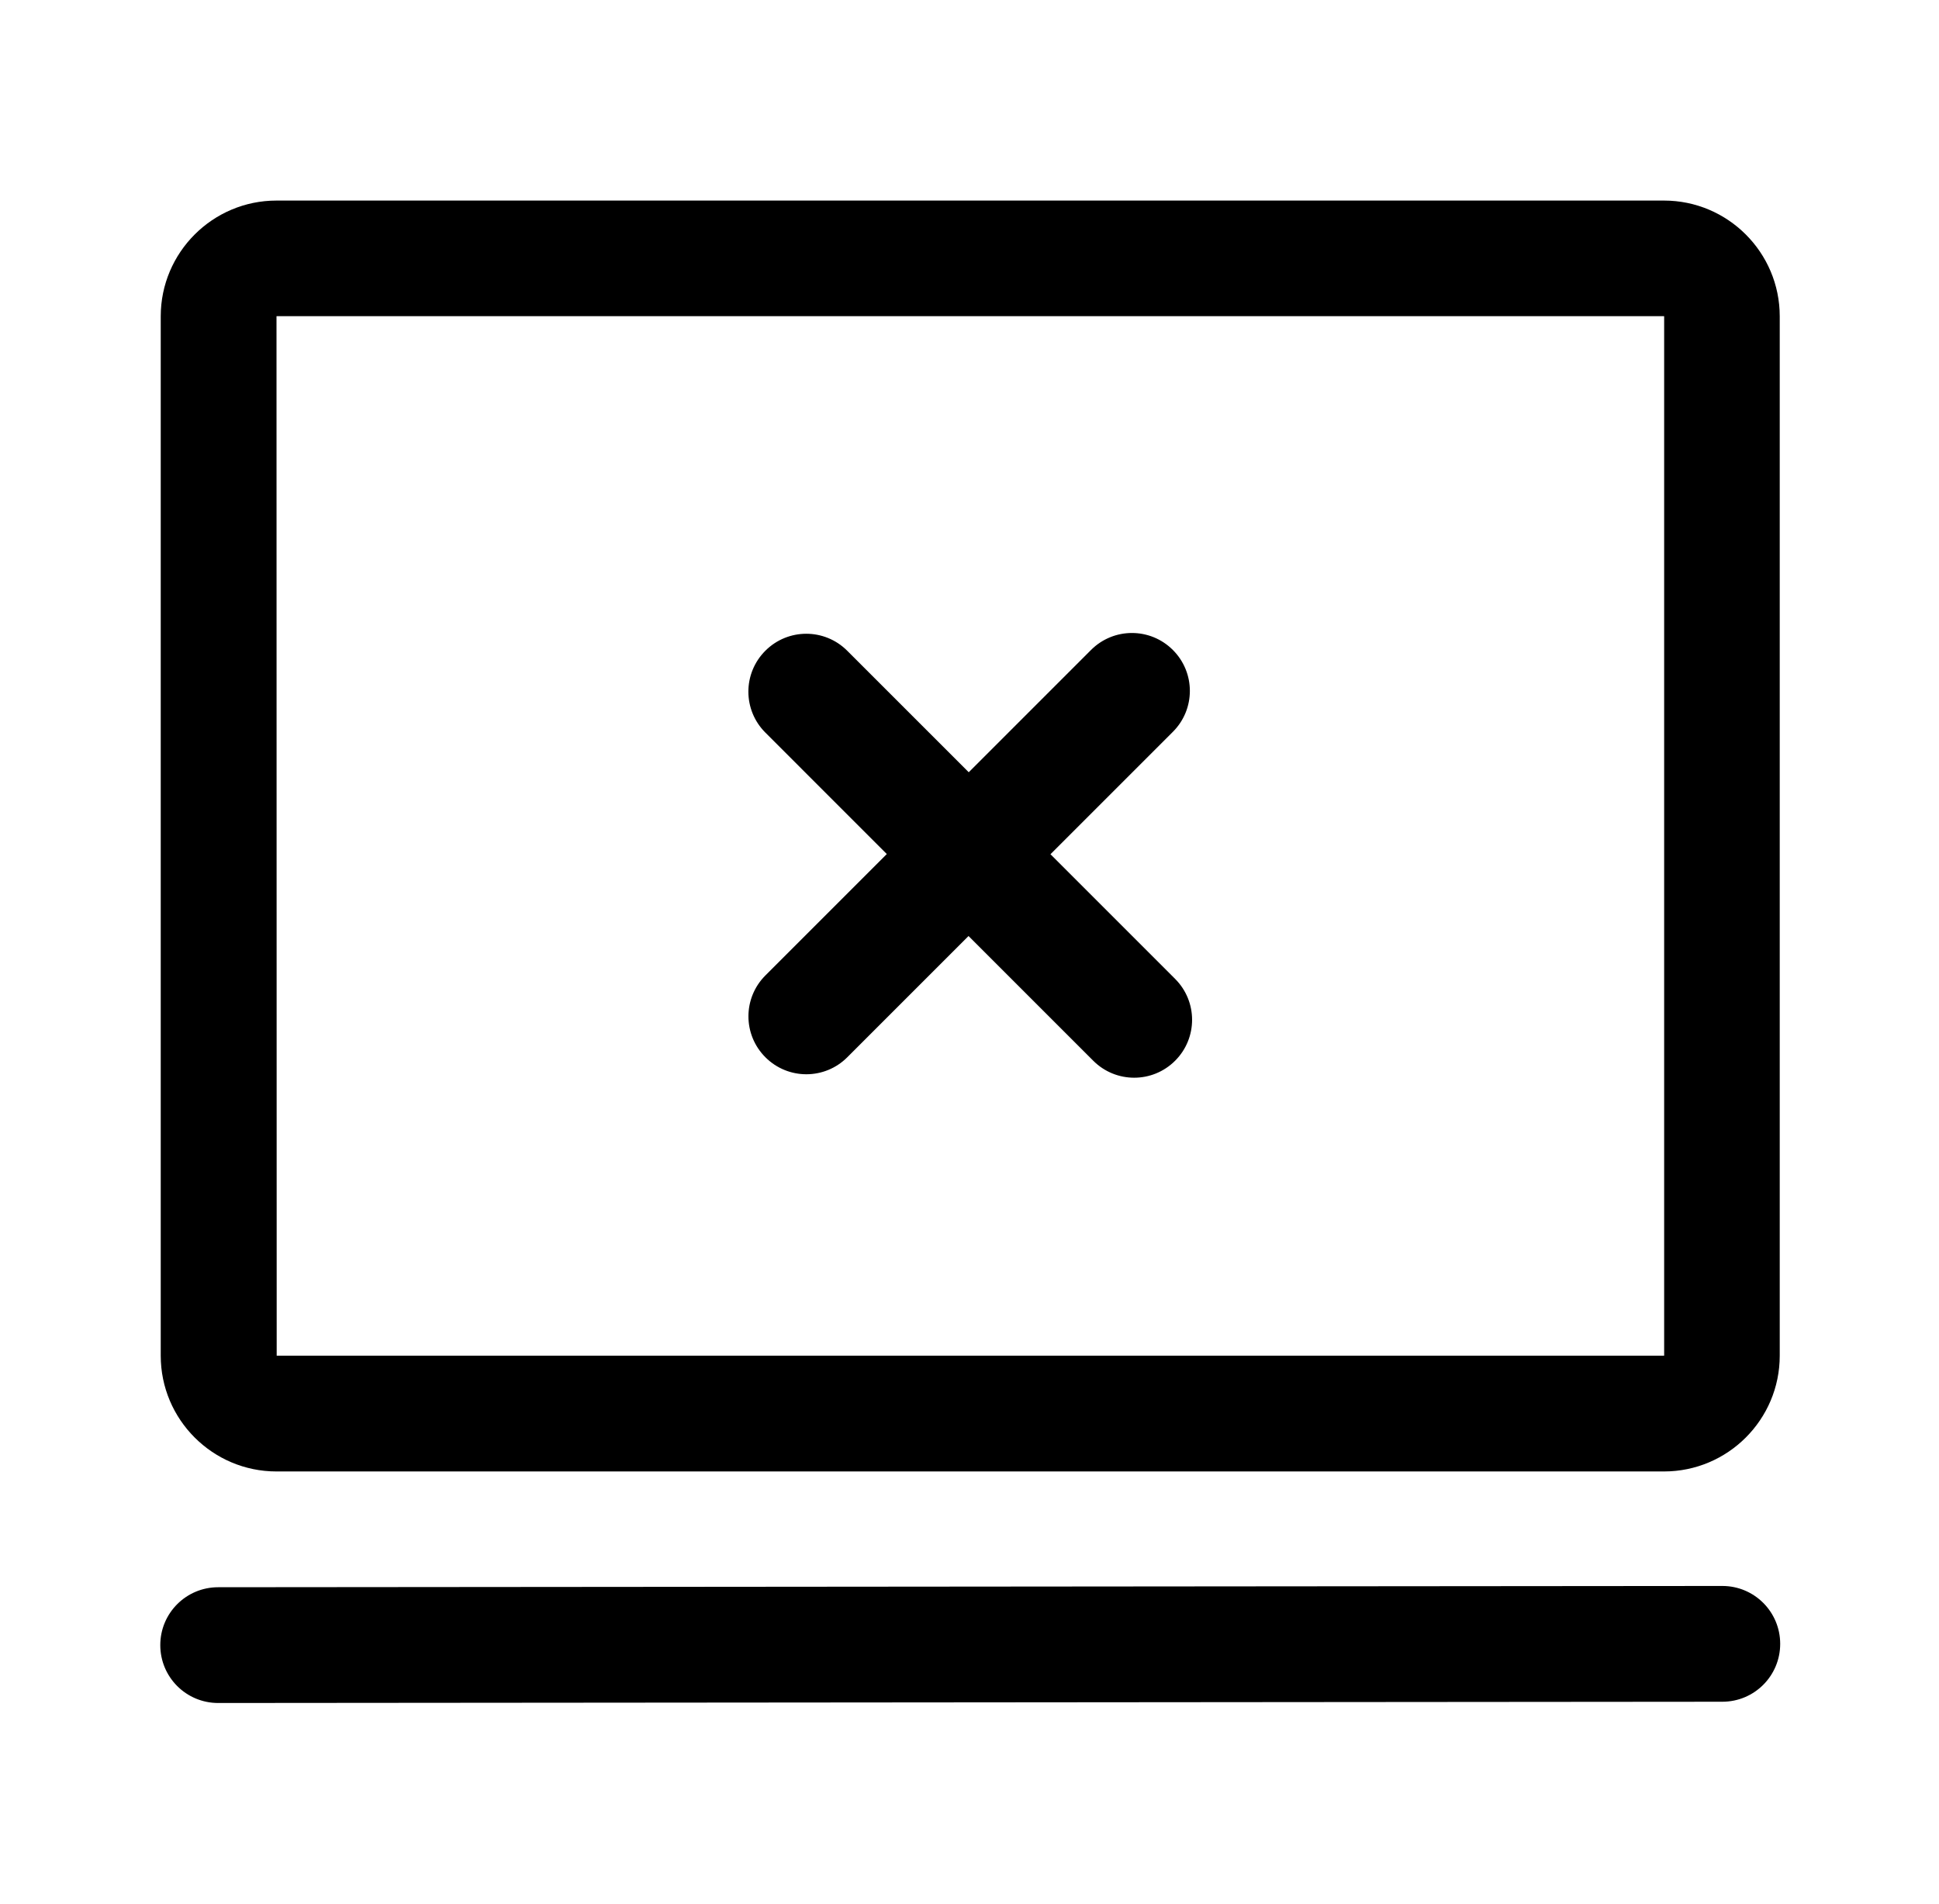
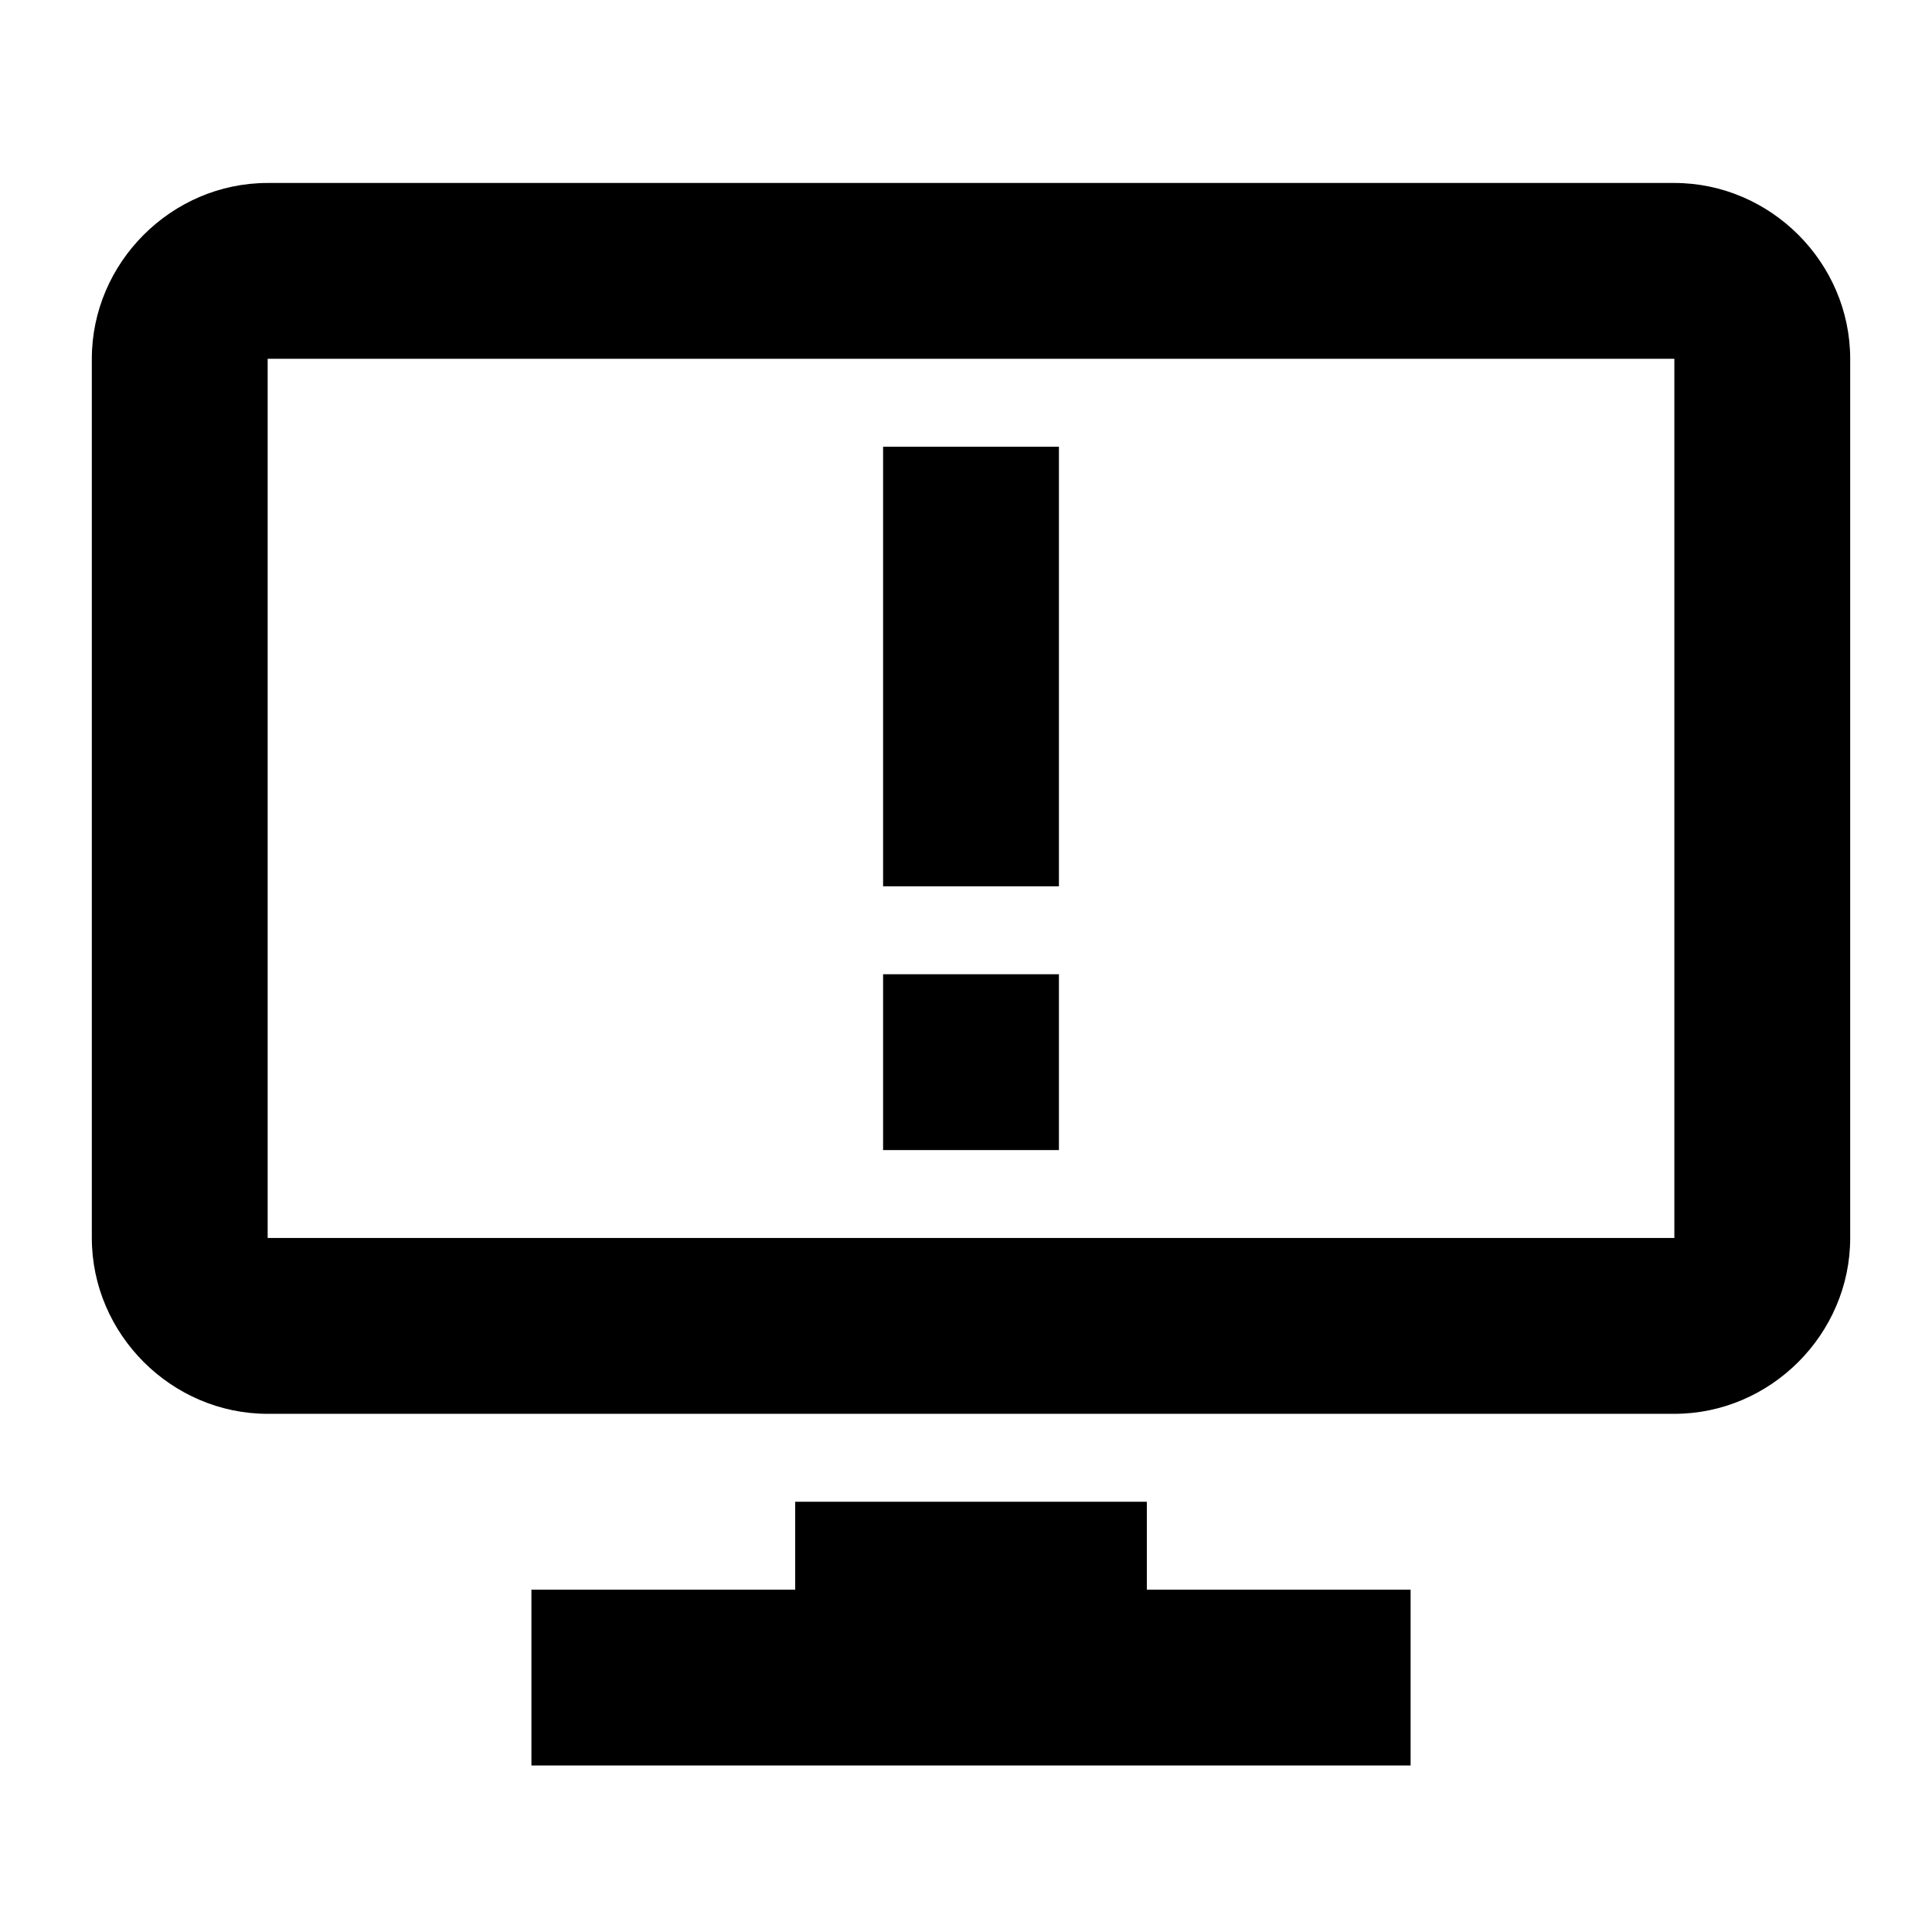
- <svg xmlns="http://www.w3.org/2000/svg" t="1727420104024" class="icon" viewBox="0 0 1043 1024" version="1.1" p-id="22599" width="16.297" height="16">
-   <path d="M895.061 791.554H148.73c-34.346 0-62.274-27.923-62.274-62.274v-559.114c0-34.346 27.928-62.274 62.274-62.274h746.331c34.351 0 62.274 27.928 62.274 62.274v559.114c0 34.351-27.923 62.274-62.274 62.274z m-746.231-62.274h746.231l0.1-0.095V170.167l-0.1-0.095h-746.231l-0.1 0.095 0.1 559.114c-0.1 0-0.1 0 0 0z m0 0" p-id="22600" />
-   <path d="M564.877 459.352l67.222 67.222c12.179 12.179 12.183 31.856 0.004 44.035-12.179 12.179-31.859 12.178-44.038-0.001l-67.084-67.084-65.227 65.227c-12.179 12.179-31.853 12.179-44.032 0-12.179-12.179-12.181-31.855-0.002-44.034l65.227-65.227c24.223-24.358 63.712-24.358 87.931-0.137z" p-id="22601" />
-   <path d="M630.902 393.677l-65.849 65.849c-24.216 24.216-63.708 24.219-87.998-0.071l-65.365-65.365c-12.179-12.179-12.179-31.853 0-44.032 12.179-12.179 31.856-12.181 44.034-0.002l65.365 65.365 65.778-65.778c12.179-12.179 31.855-12.175 44.033 0.004 12.18 12.179 12.18 31.852 0.001 44.03zM117.355 916.107c-17.224 0-31.14-13.916-31.14-31.139 0-17.223 13.916-31.135 31.14-31.135l809.089-0.684c17.223 0 31.134 13.916 31.134 31.139s-13.911 31.14-31.134 31.14l-809.089 0.679c0.095 0 0 0 0 0z" p-id="22602" />
+ <svg xmlns="http://www.w3.org/2000/svg" t="1731504788734" class="icon" viewBox="0 0 1024 1024" version="1.1" p-id="31620" width="32" height="32">
+   <path d="m 141.868,96.978 c -50.979,0 -93.197,42.218 -93.197,93.197 v 465.984 c 0,50.979 42.218,93.197 93.197,93.197 h 745.575 c 50.979,0 93.197,-42.218 93.197,-93.197 V 190.175 c 0,-50.979 -42.218,-93.197 -93.197,-93.197 z m 0,93.197 H 887.443 V 656.159 H 141.868 Z m 326.189,46.598 v 232.992 h 93.197 V 236.774 Z m 0,279.591 v 93.197 h 93.197 v -93.197 z m -46.598,279.591 v 46.598 H 281.663 v 93.197 H 747.648 V 842.553 H 607.852 v -46.598 z" p-id="31621" id="path2" style="stroke-width:1.092" />
</svg>
